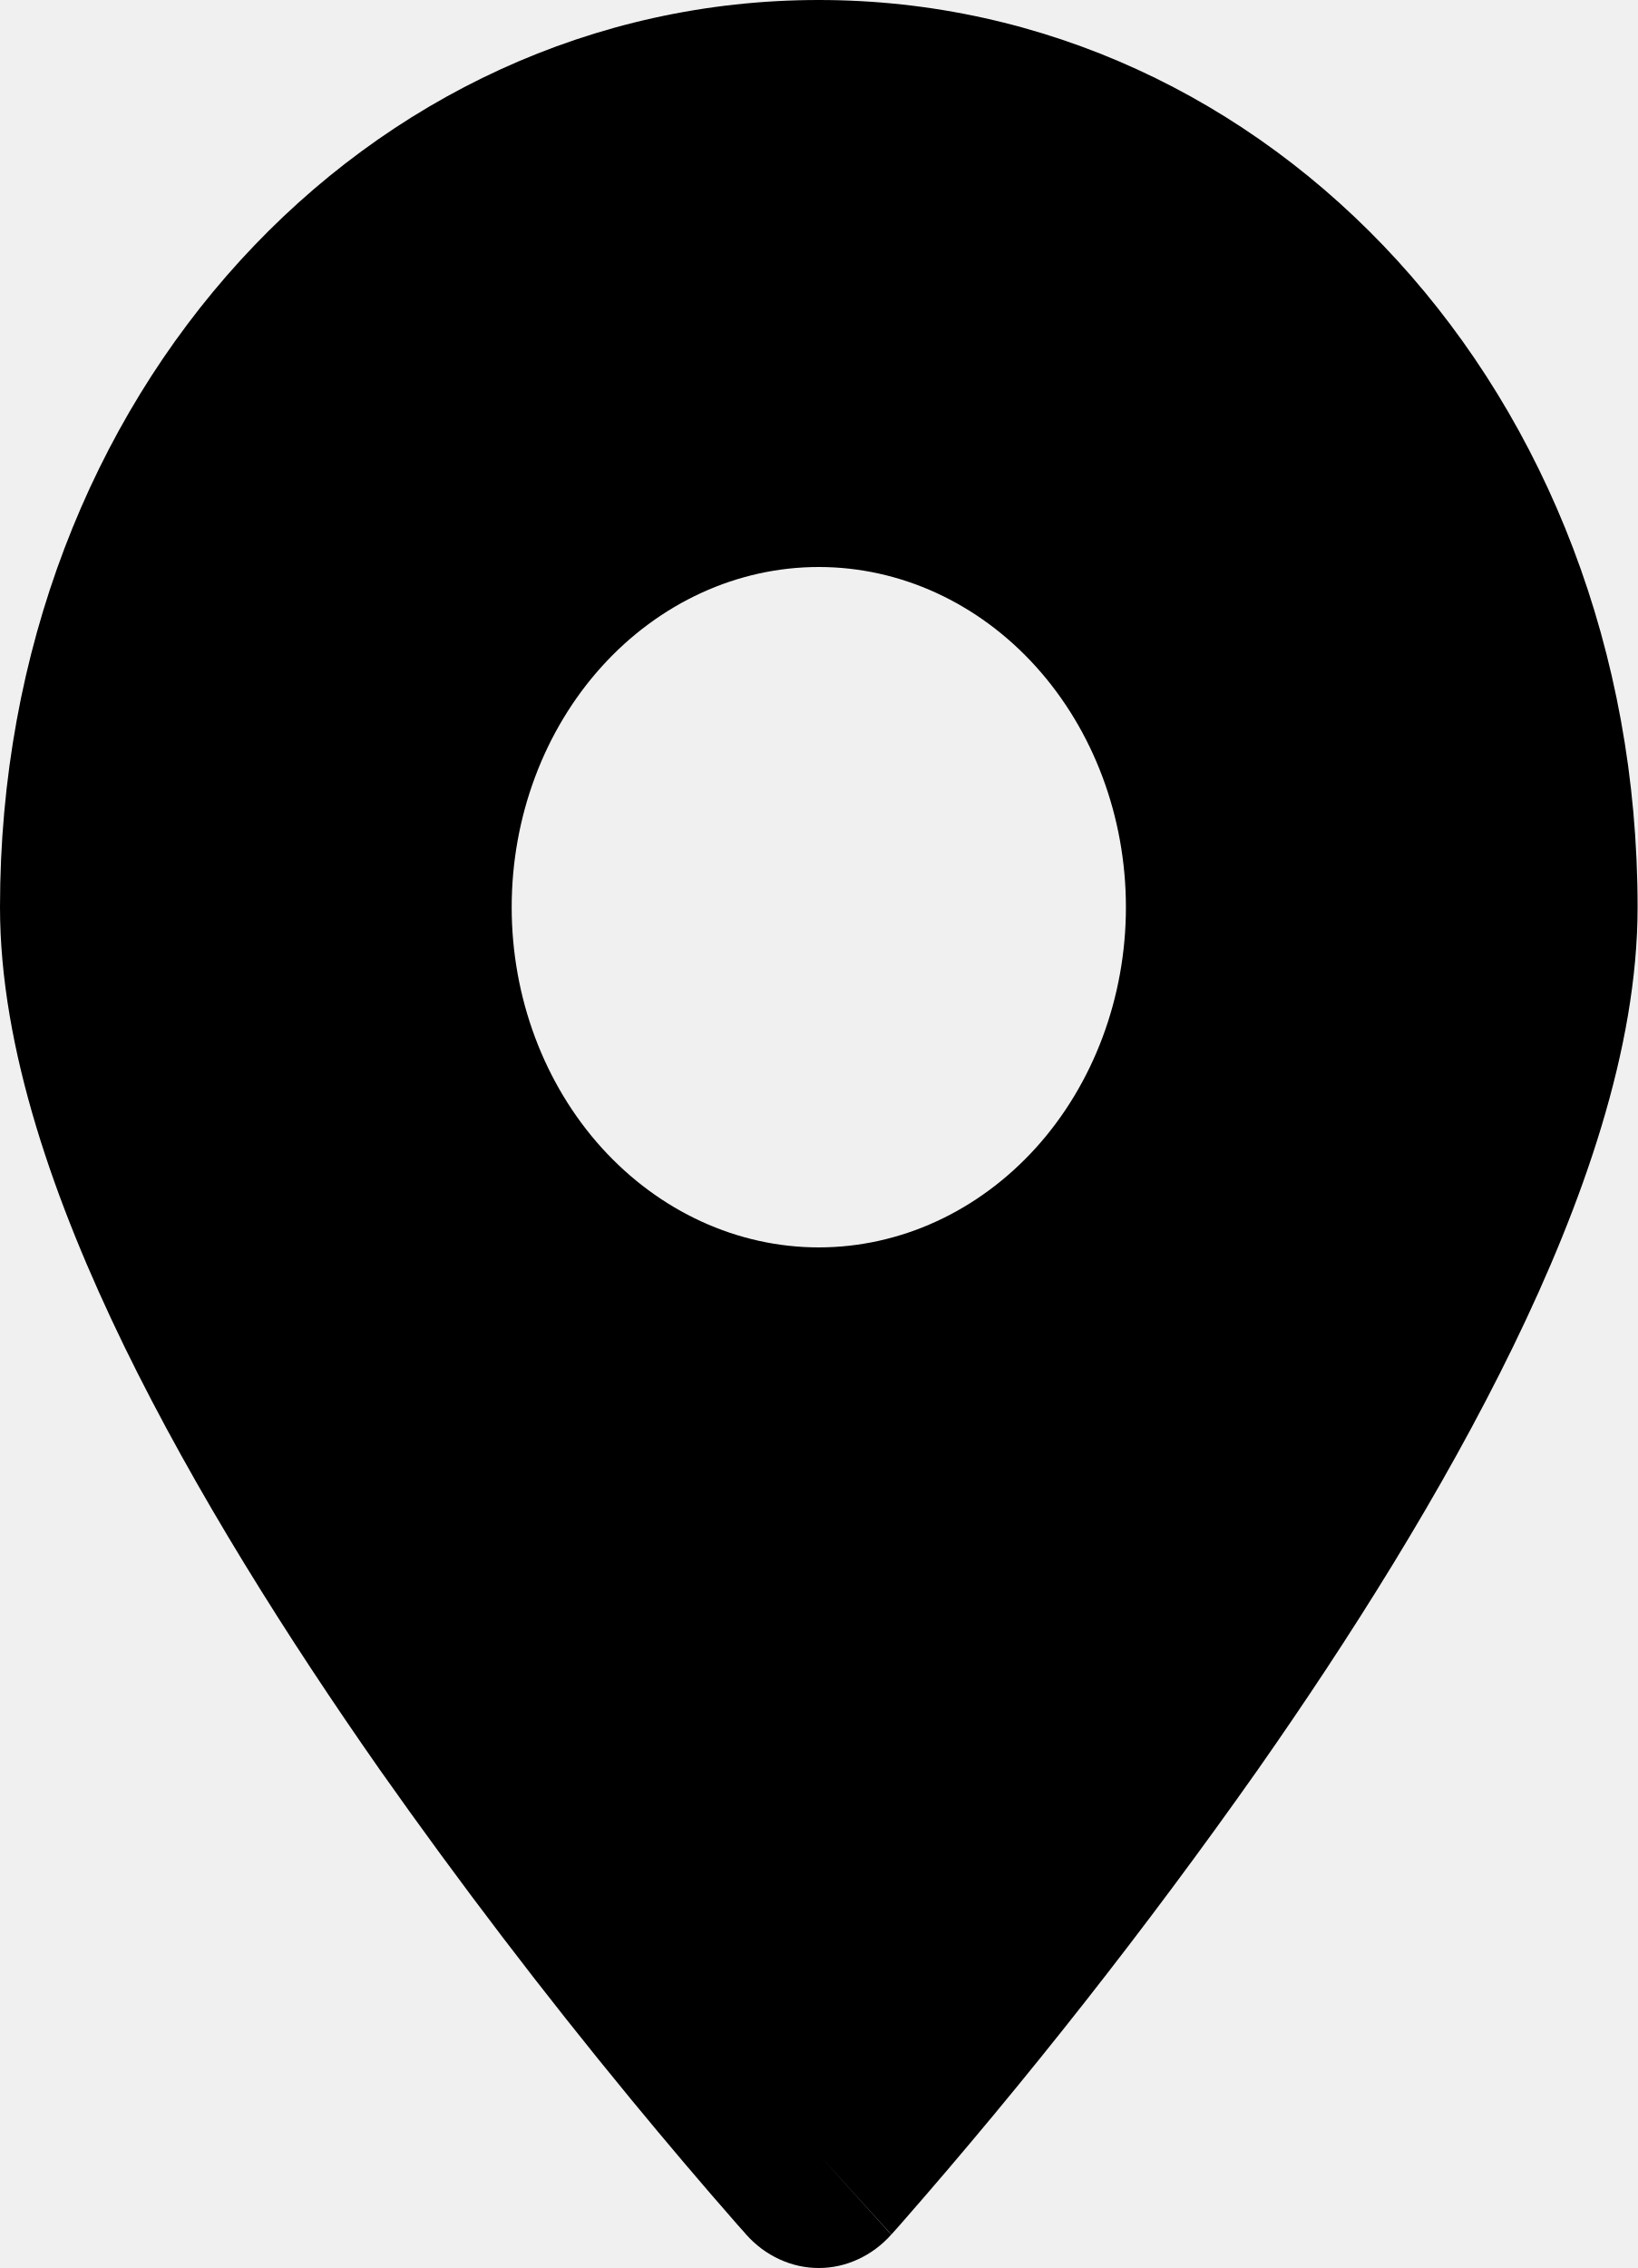
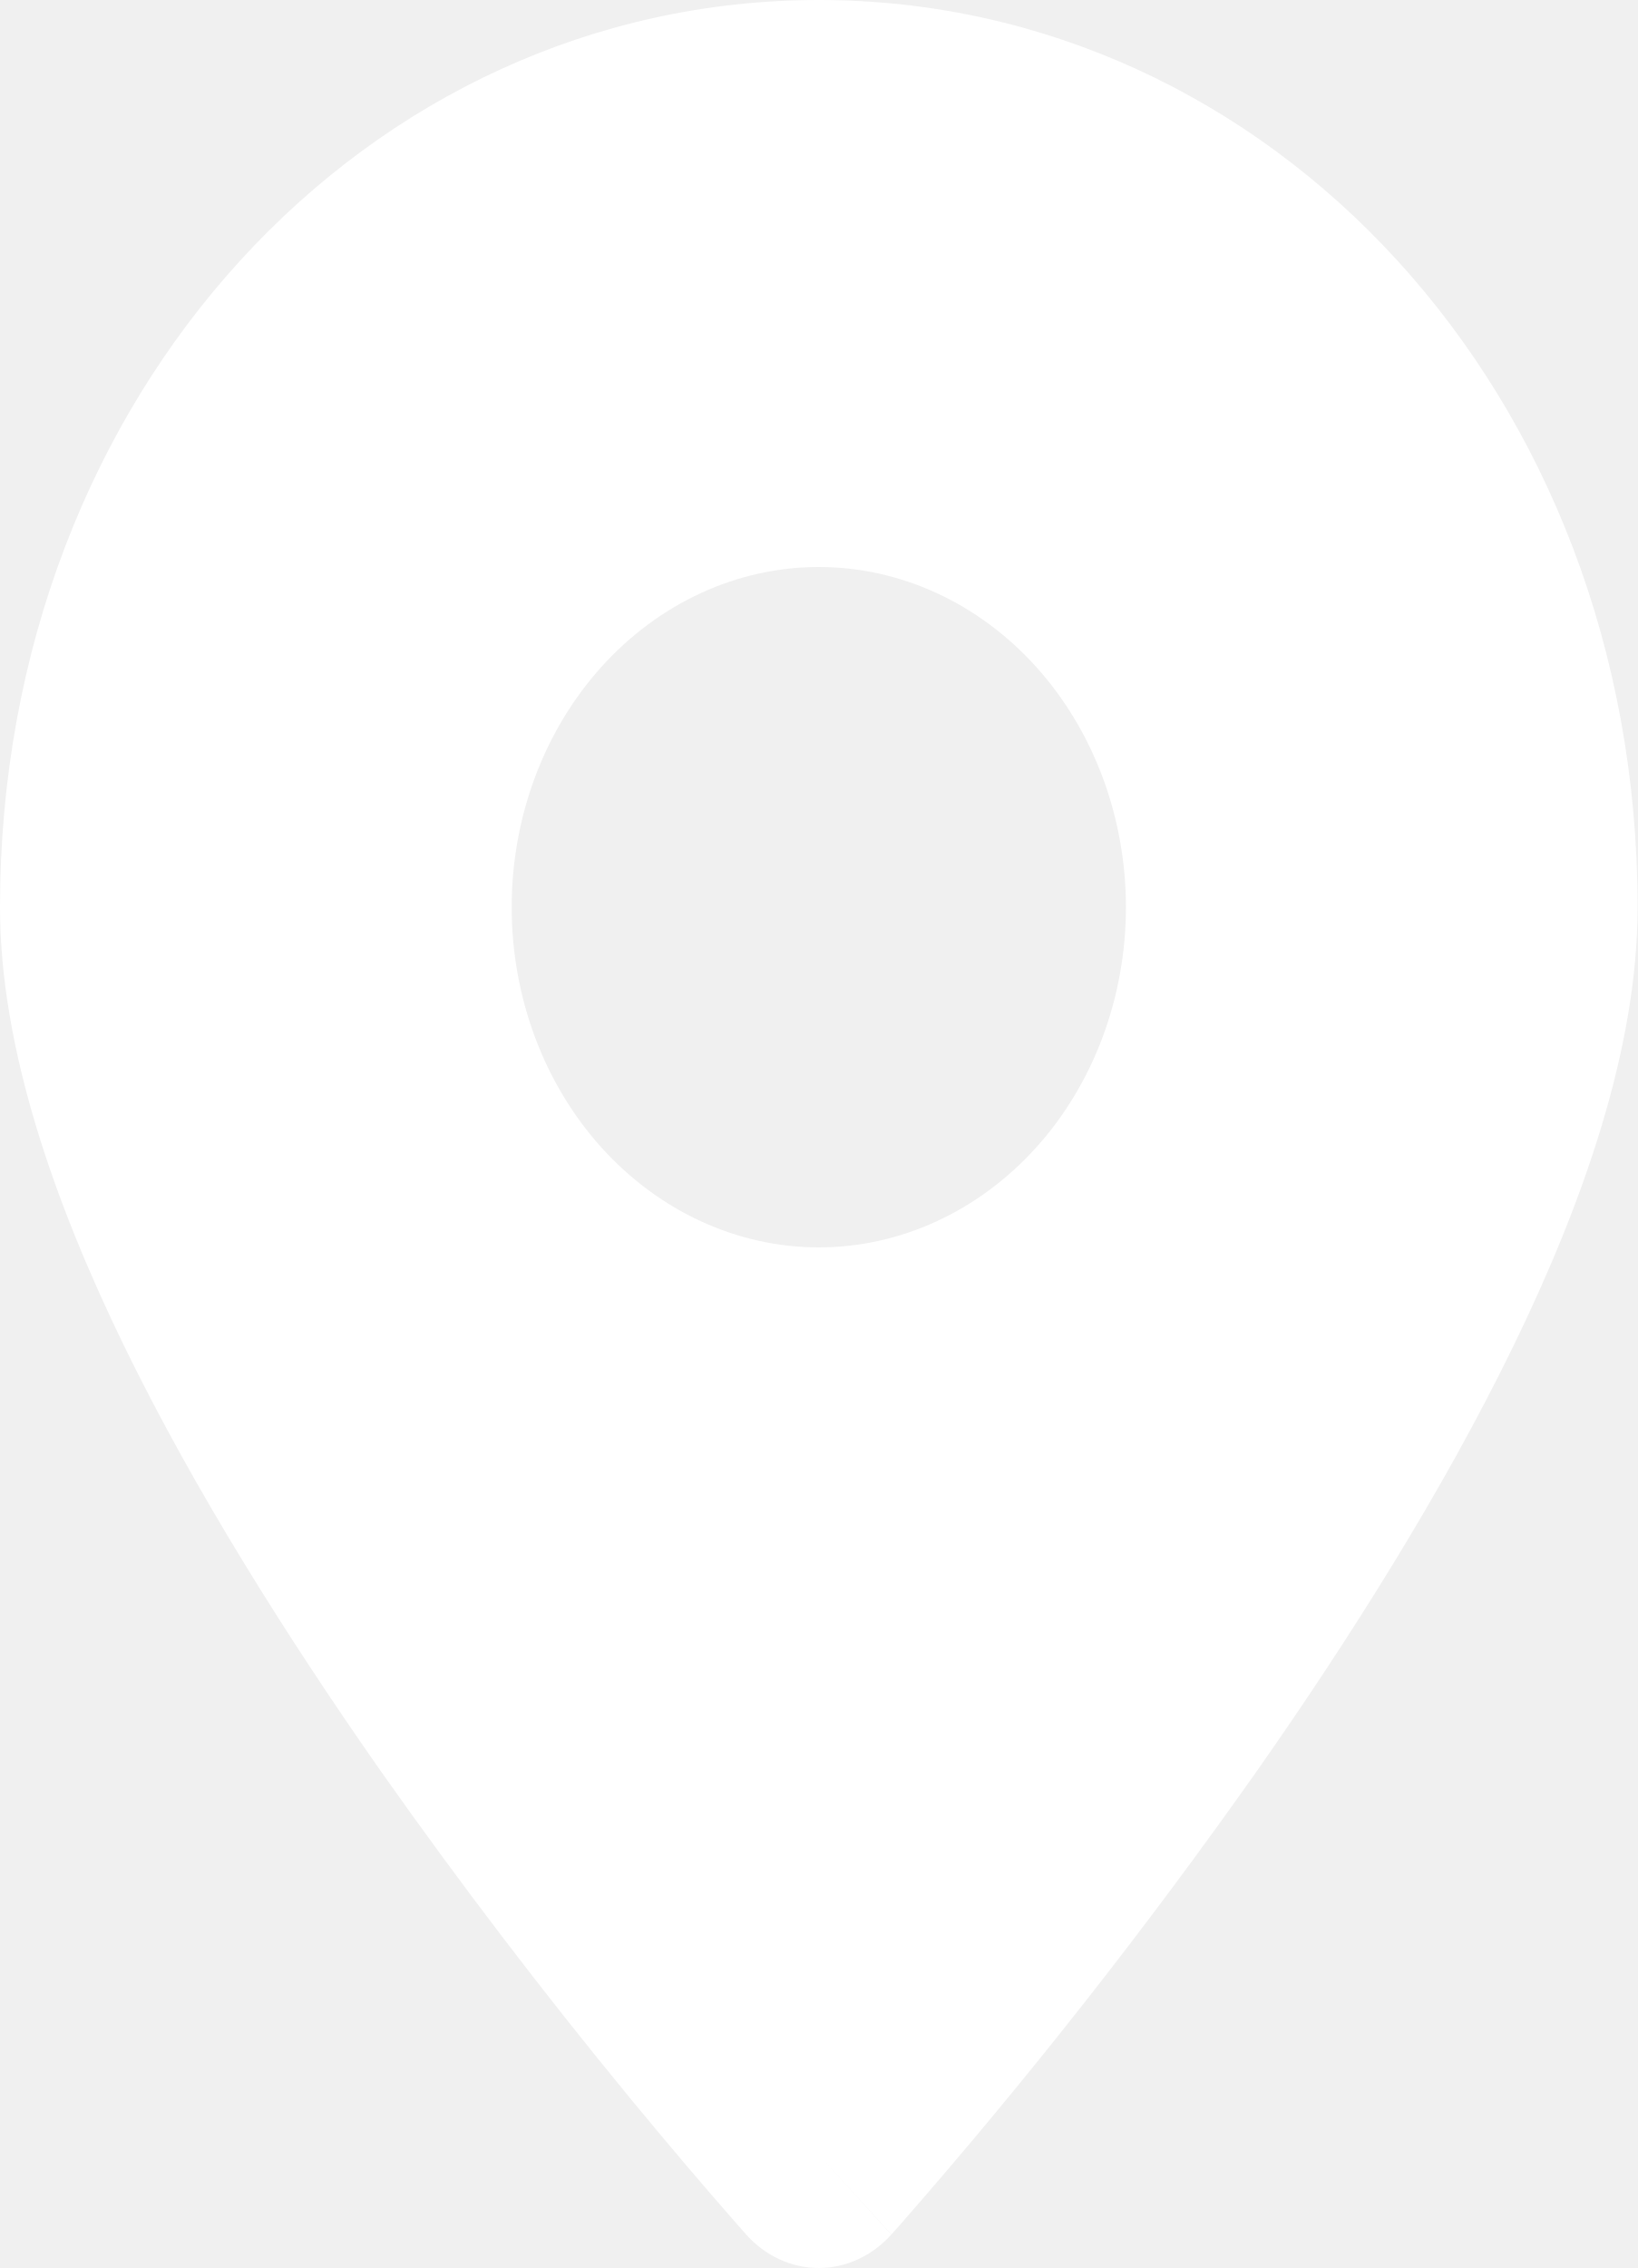
<svg xmlns="http://www.w3.org/2000/svg" width="13" height="18" viewBox="0 0 13 18" fill="none">
-   <path fill-rule="evenodd" clip-rule="evenodd" d="M6.5 17.1L7.075 17.735C7 17.819 6.91 17.886 6.811 17.931C6.712 17.977 6.607 18 6.5 18C6.393 18 6.287 17.977 6.188 17.931C6.089 17.886 5.999 17.819 5.924 17.735L5.919 17.729L5.905 17.713L5.855 17.657C5.568 17.33 5.287 16.998 5.01 16.662C4.315 15.818 3.649 14.945 3.014 14.044C2.29 13.009 1.549 11.839 0.986 10.684C0.435 9.551 0 8.323 0 7.2C0 3.115 2.918 0 6.5 0C10.082 0 13 3.115 13 7.2C13 8.323 12.565 9.551 12.014 10.683C11.451 11.84 10.711 13.009 9.986 14.044C9.098 15.304 8.15 16.51 7.145 17.657L7.095 17.713L7.081 17.729L7.076 17.734L6.5 17.1ZM6.5 9.9C7.146 9.9 7.766 9.615 8.224 9.109C8.681 8.603 8.938 7.916 8.938 7.2C8.938 6.484 8.681 5.797 8.224 5.291C7.766 4.784 7.146 4.5 6.5 4.5C5.854 4.5 5.234 4.784 4.776 5.291C4.319 5.797 4.062 6.484 4.062 7.2C4.062 7.916 4.319 8.603 4.776 9.109C5.234 9.615 5.854 9.9 6.5 9.9Z" fill="black" />
+   <path fill-rule="evenodd" clip-rule="evenodd" d="M6.5 17.1L7.075 17.735C7 17.819 6.91 17.886 6.811 17.931C6.712 17.977 6.607 18 6.5 18C6.393 18 6.287 17.977 6.188 17.931C6.089 17.886 5.999 17.819 5.924 17.735L5.919 17.729L5.905 17.713L5.855 17.657C5.568 17.33 5.287 16.998 5.01 16.662C4.315 15.818 3.649 14.945 3.014 14.044C2.29 13.009 1.549 11.839 0.986 10.684C0.435 9.551 0 8.323 0 7.2C0 3.115 2.918 0 6.5 0C10.082 0 13 3.115 13 7.2C13 8.323 12.565 9.551 12.014 10.683C11.451 11.84 10.711 13.009 9.986 14.044C9.098 15.304 8.15 16.51 7.145 17.657L7.095 17.713L7.081 17.729L7.076 17.734L6.5 17.1ZM6.5 9.9C7.146 9.9 7.766 9.615 8.224 9.109C8.681 8.603 8.938 7.916 8.938 7.2C8.938 6.484 8.681 5.797 8.224 5.291C7.766 4.784 7.146 4.5 6.5 4.5C5.854 4.5 5.234 4.784 4.776 5.291C4.319 5.797 4.062 6.484 4.062 7.2C4.062 7.916 4.319 8.603 4.776 9.109C5.234 9.615 5.854 9.9 6.5 9.9Z" fill="white" />
</svg>
